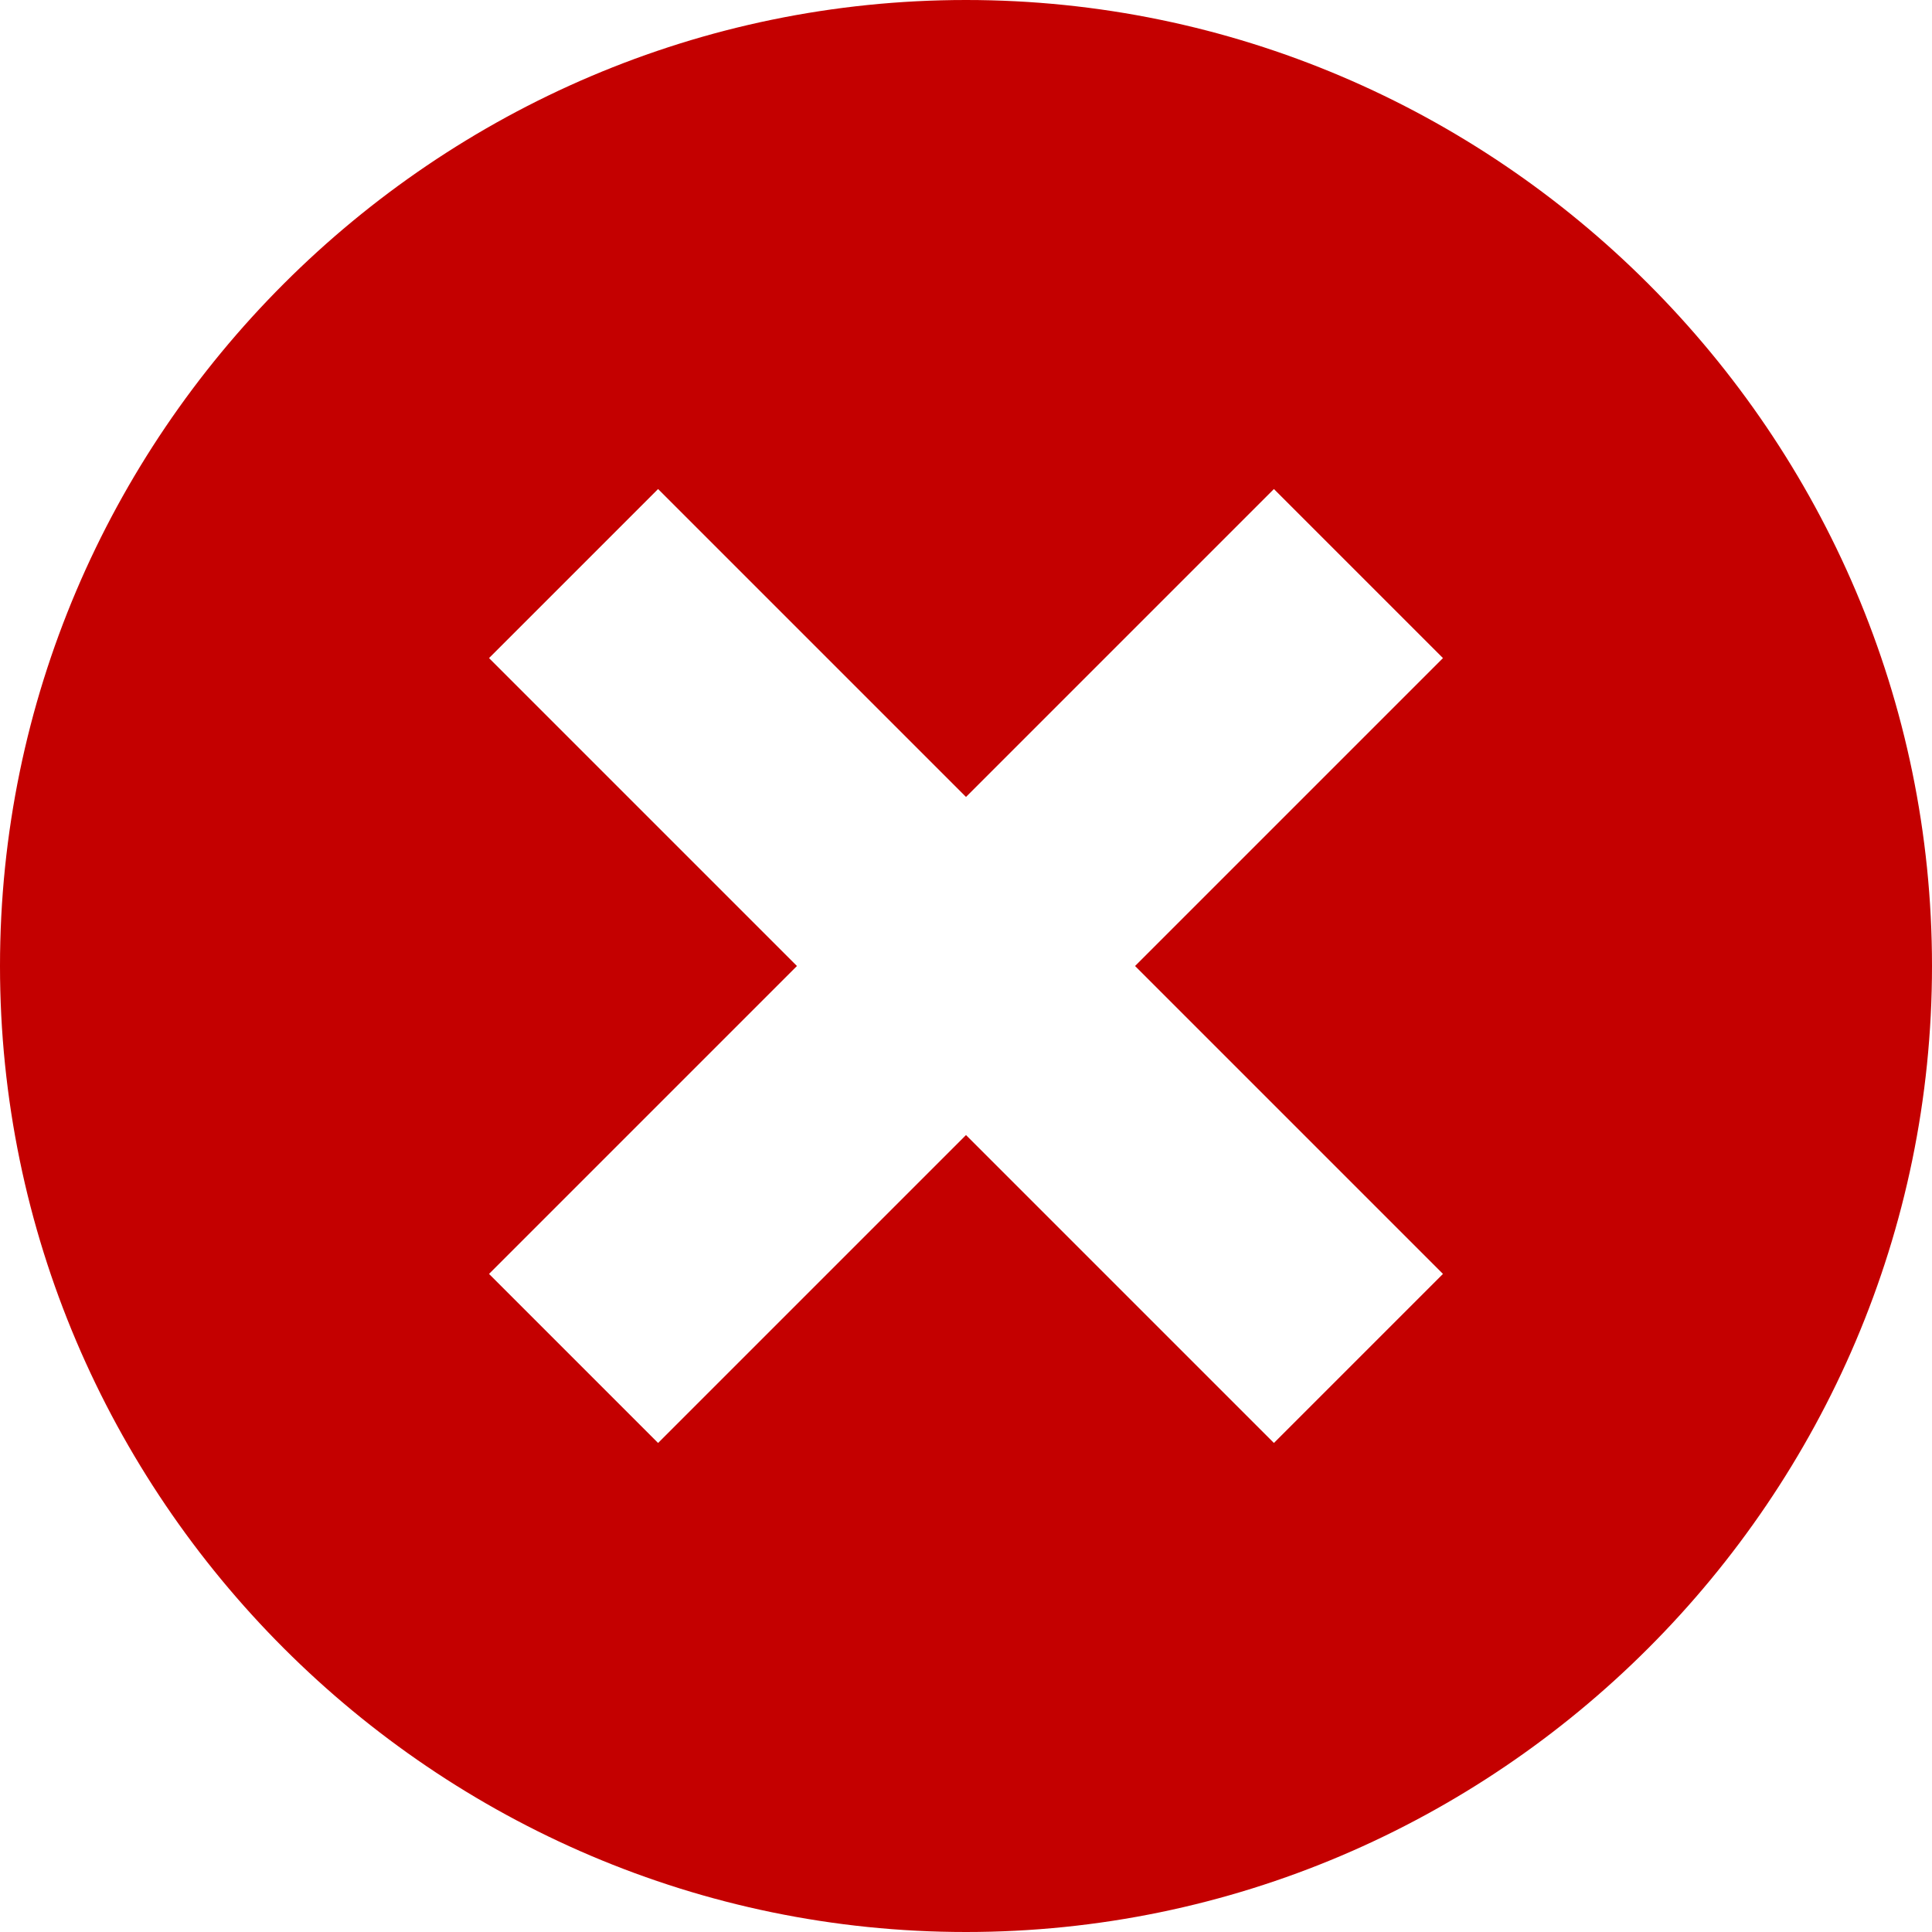
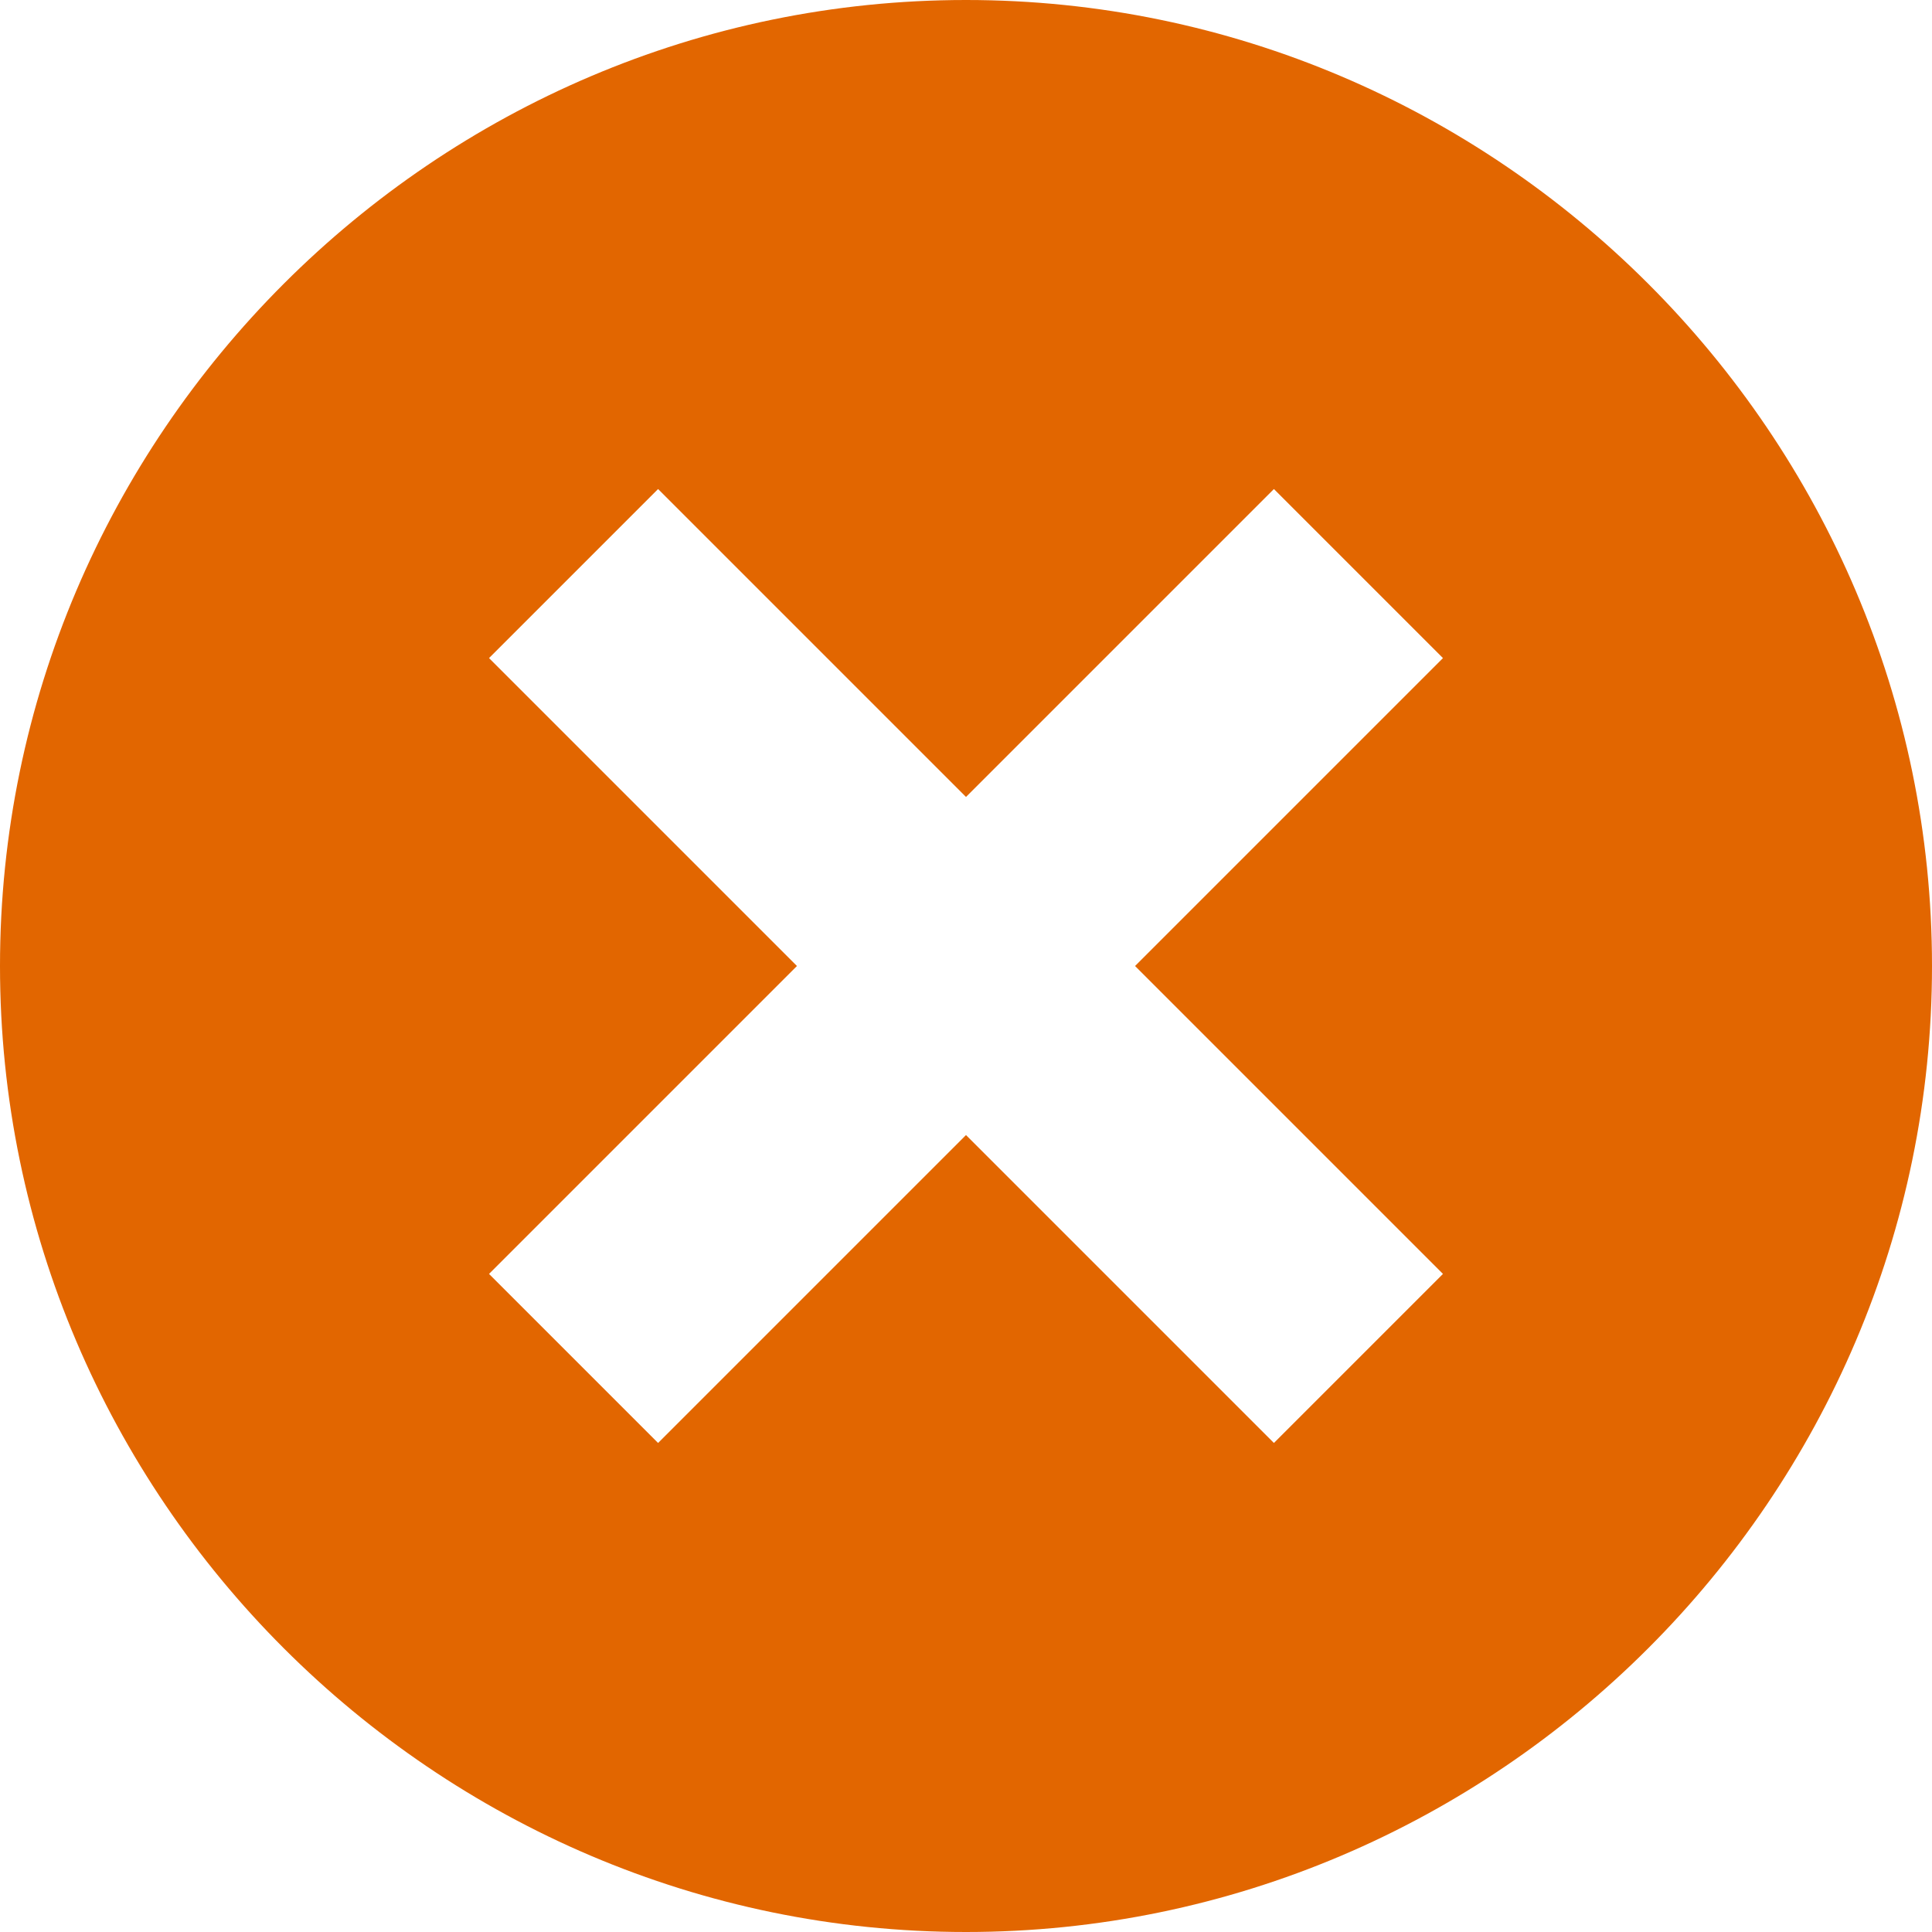
<svg xmlns="http://www.w3.org/2000/svg" version="1.1" id="圖層_1" x="0px" y="0px" viewBox="0 0 32 32" style="enable-background:new 0 0 32 32;" xml:space="preserve">
  <style type="text/css">
- 	.st0{fill:#C40000;}
+ 	.st0{fill:#E26600;}
</style>
  <g id="Layer_1">
</g>
  <g id="x_x5F_alt">
    <path class="st0" d="M16,0C7.2,0,0,7.2,0,16s7.2,16,16,16s16-7.2,16-16S24.8,0,16,0z M23.9,21.1l-2.8,2.8L16,18.8l-5.1,5.1   l-2.8-2.8l5.1-5.1l-5.1-5.1l2.8-2.8l5.1,5.1l5.1-5.1l2.8,2.8L18.8,16L23.9,21.1z" />
  </g>
</svg>
